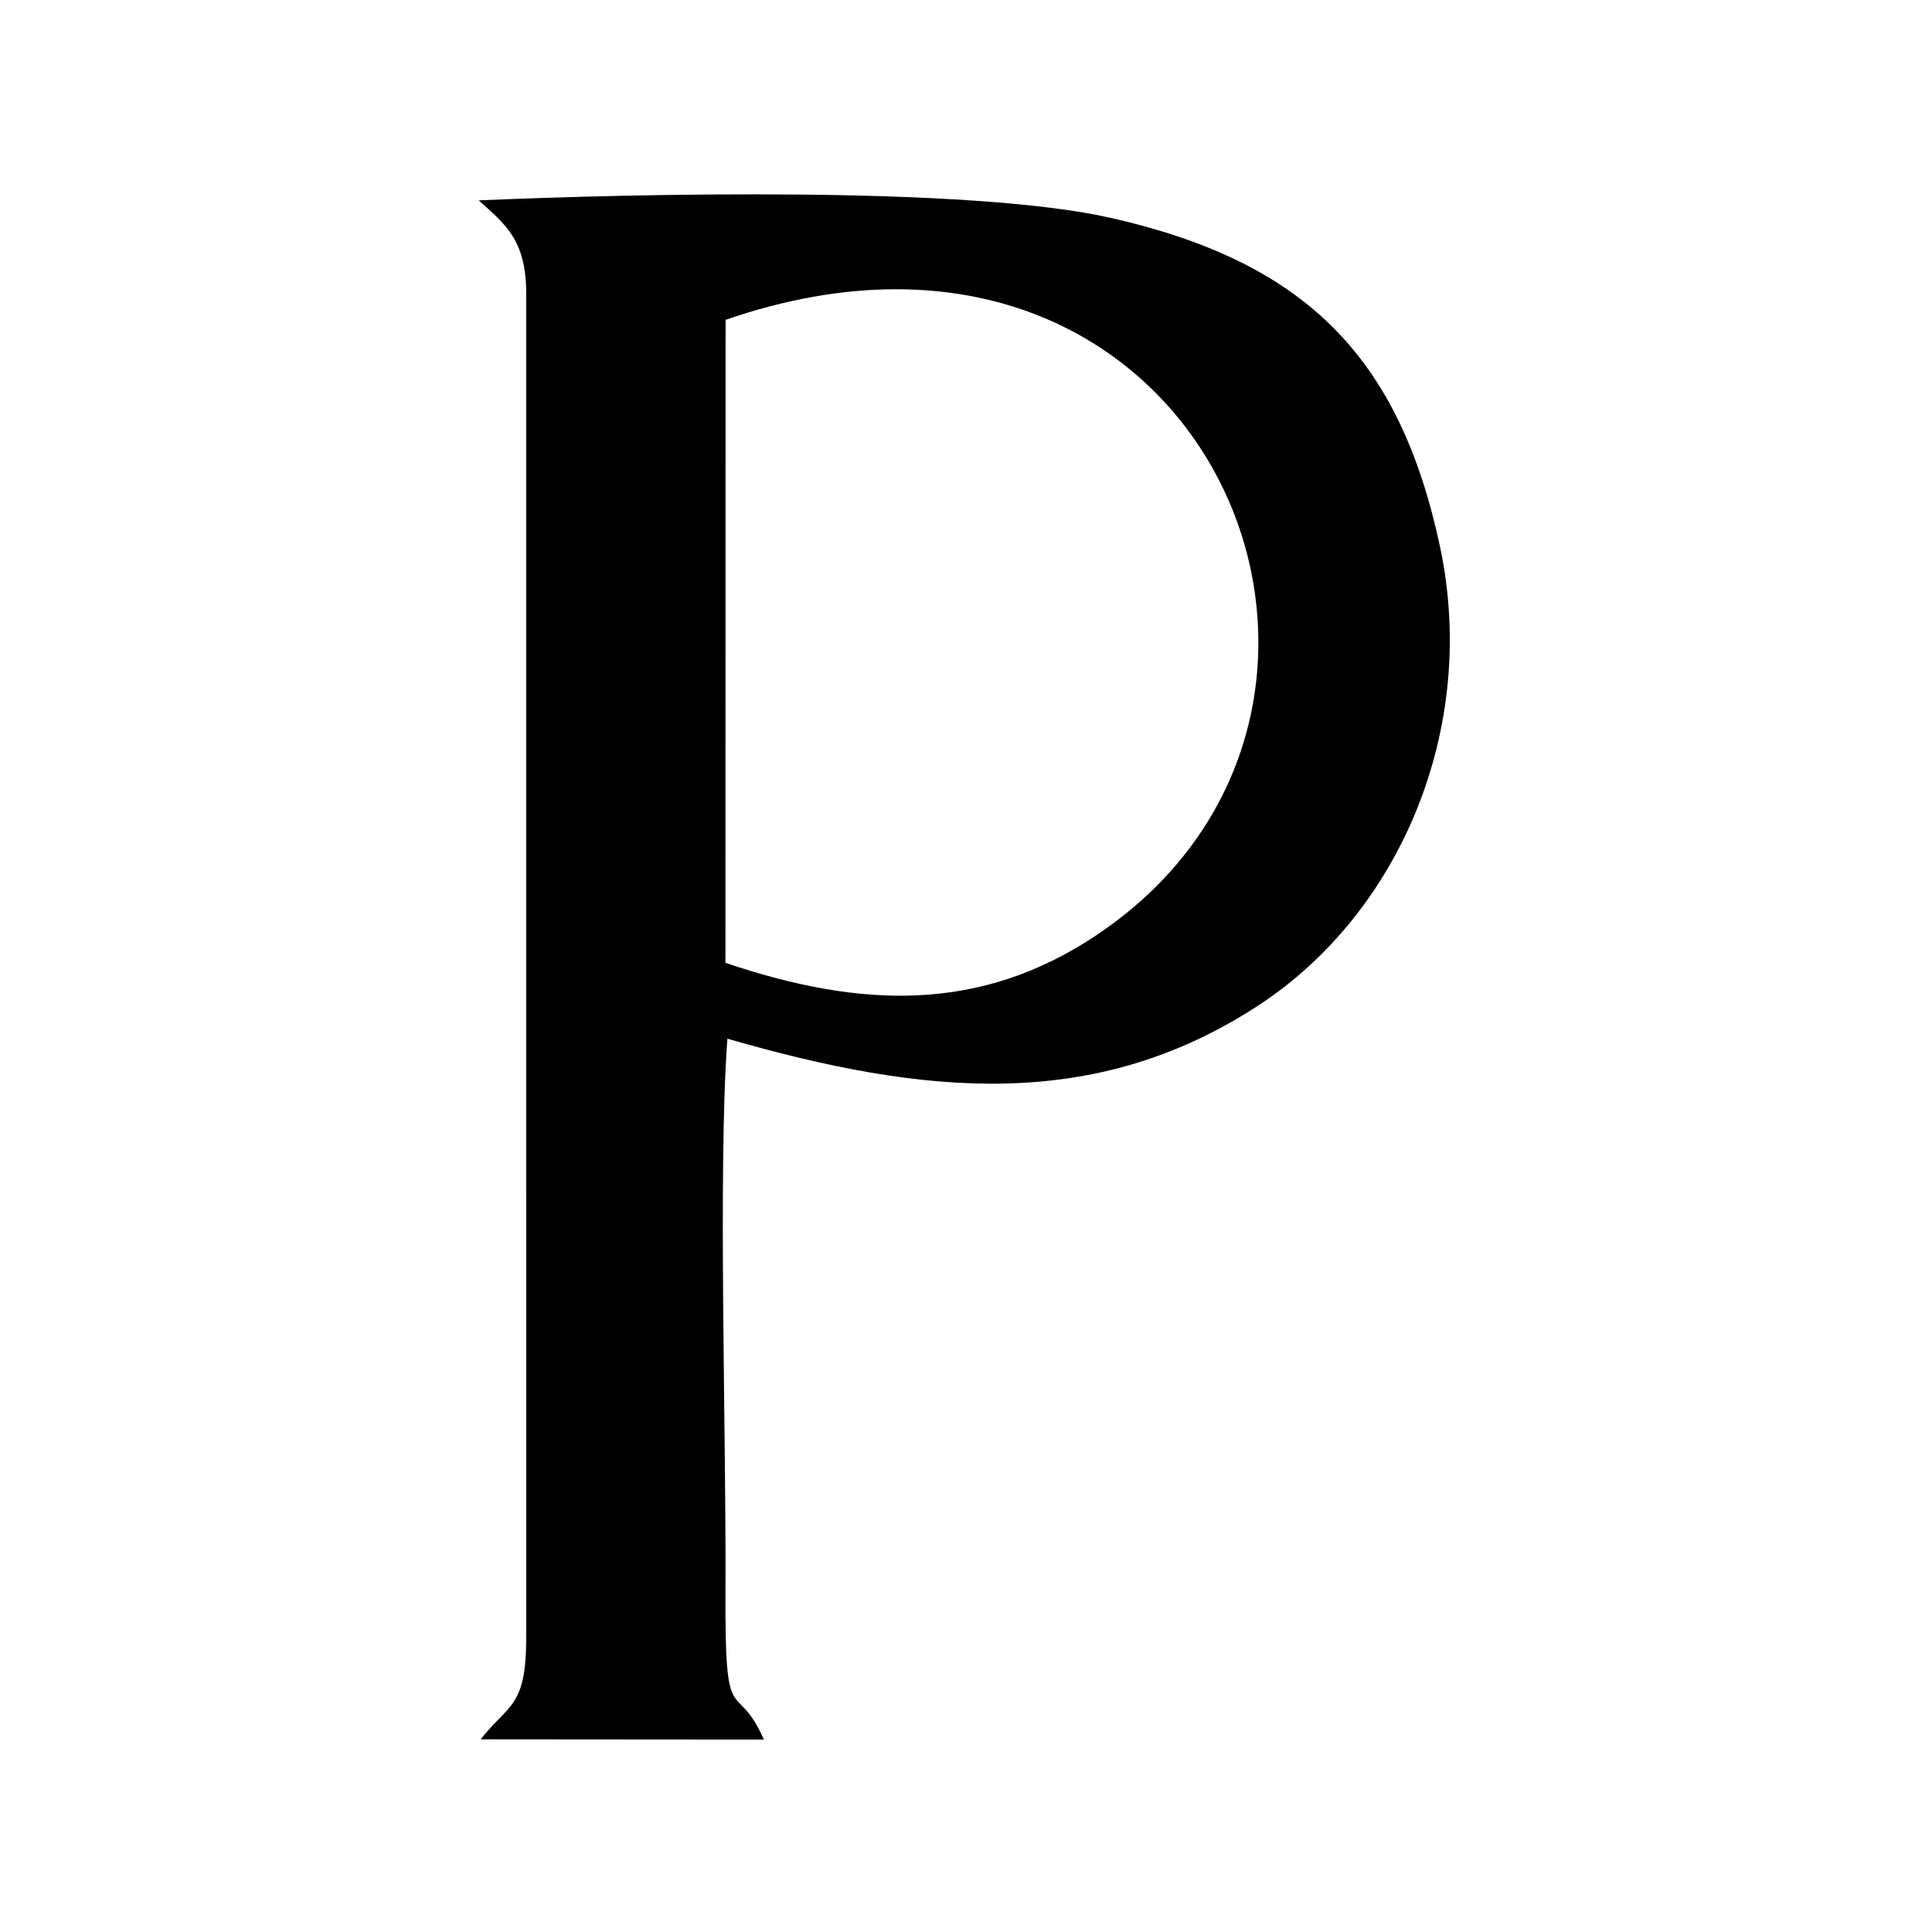
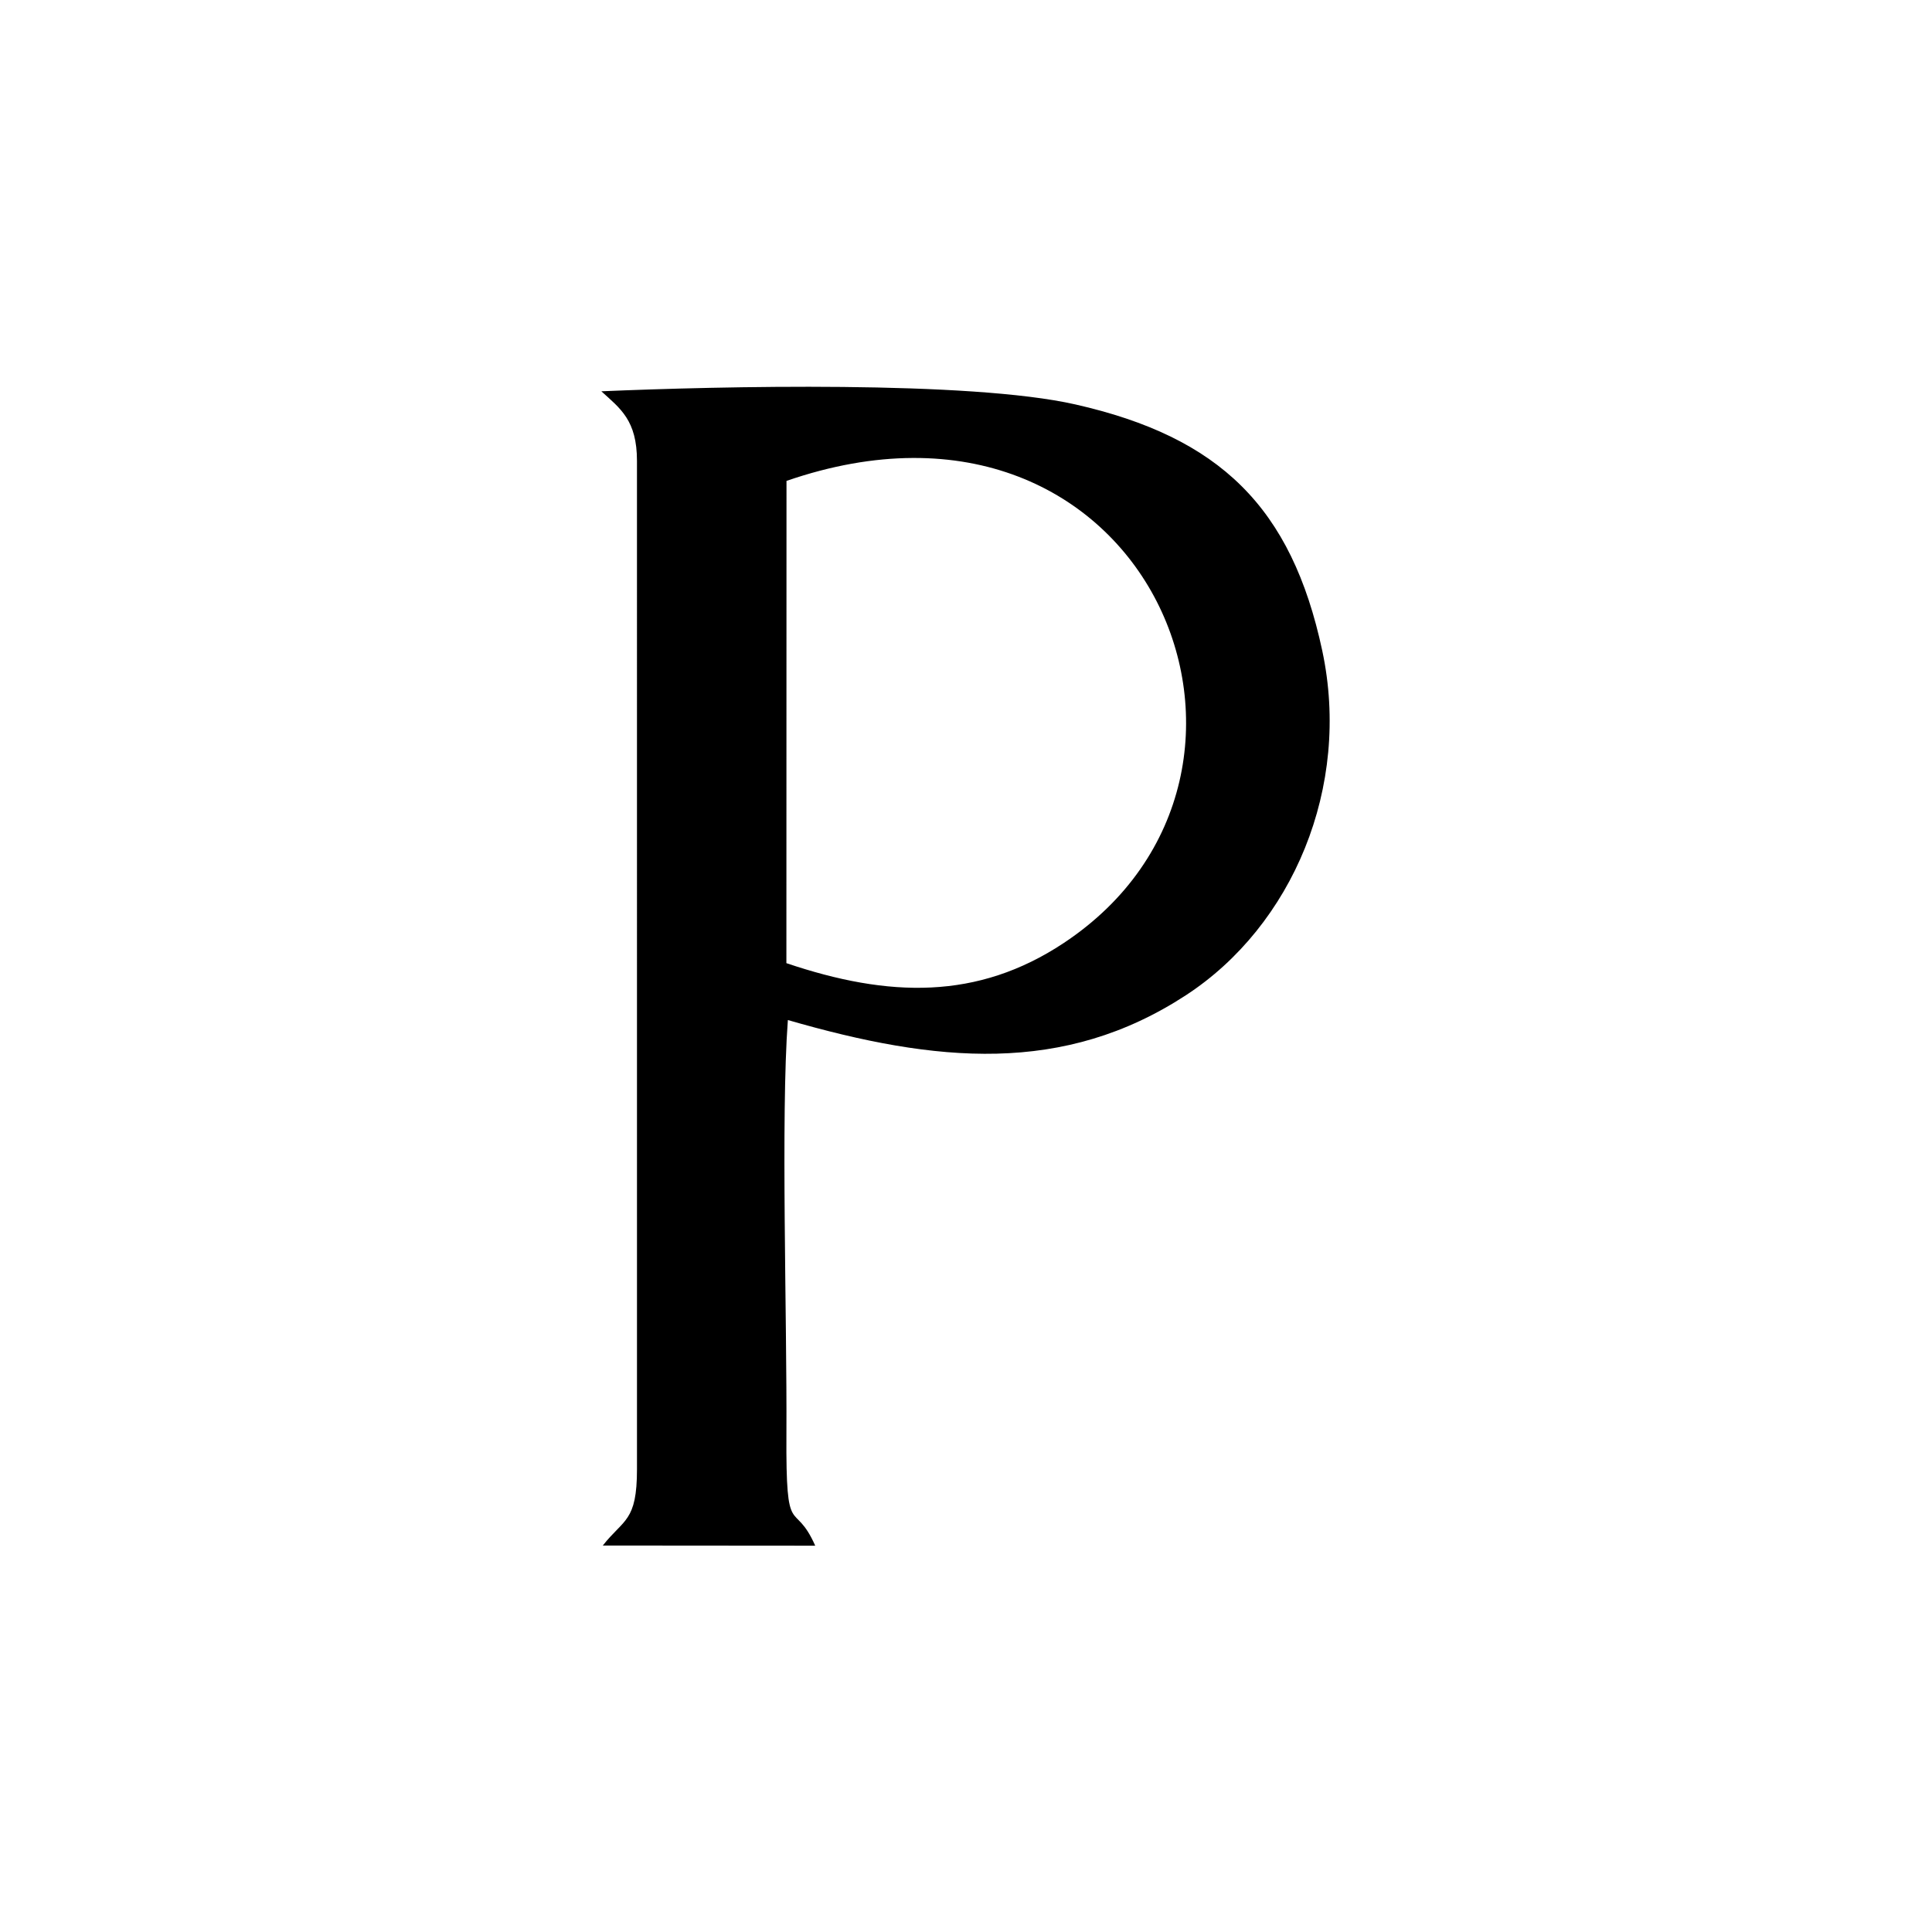
<svg xmlns="http://www.w3.org/2000/svg" width="1024" height="1024" viewBox="0 0 1024 1024">
  <style>:root{color:#000}@media(prefers-color-scheme:dark){:root{color:#fff}}</style>
  <g id="projects">
    <g id="professional">
      <g id="porcelanosa">
-         <path id="path5" fill="currentColor" fill-rule="evenodd" stroke="none" d="M 384.497 510.323 L 384.571 169.519 C 639.826 81.36 761.697 375.991 580.464 496.107 C 519.598 536.447 456.861 534.787 384.497 510.323 Z M 253.723 106.194 C 267.205 118.426 278.901 126.707 278.901 155.383 L 278.91 867.91 C 278.91 905.178 269.624 902.959 254.758 921.881 L 404.869 922 C 389.828 888.049 384.063 920.369 384.516 843.015 C 384.993 760.987 380.466 618.527 385.54 550.521 C 490.618 580.915 580.472 589.347 666.877 532.965 C 742.067 483.899 783.785 385.857 763.181 289.467 C 741.485 187.975 690.679 138.571 588.694 115.471 C 513.848 98.515 337.399 102.606 253.723 106.194" />
+         <path id="path5" fill="currentColor" fill-rule="evenodd" stroke="none" d="M 416.803 510.492 L 416.859 254.889 C 608.3 188.77 699.703 409.744 563.779 499.83 C 518.129 530.085 471.076 528.84 416.803 510.492 Z M 318.723 207.395 C 328.834 216.57 337.606 222.781 337.606 244.287 L 337.613 778.683 C 337.613 806.633 330.649 804.969 319.499 819.161 L 432.083 819.25 C 420.802 793.787 416.478 818.027 416.818 760.011 C 417.175 698.49 413.78 591.645 417.586 540.641 C 496.394 563.437 563.785 569.76 628.588 527.474 C 684.981 490.674 716.269 417.143 700.817 344.85 C 684.544 268.731 646.44 231.678 569.951 214.354 C 513.817 201.637 381.48 204.705 318.723 207.395" />
      </g>
    </g>
  </g>
</svg>
